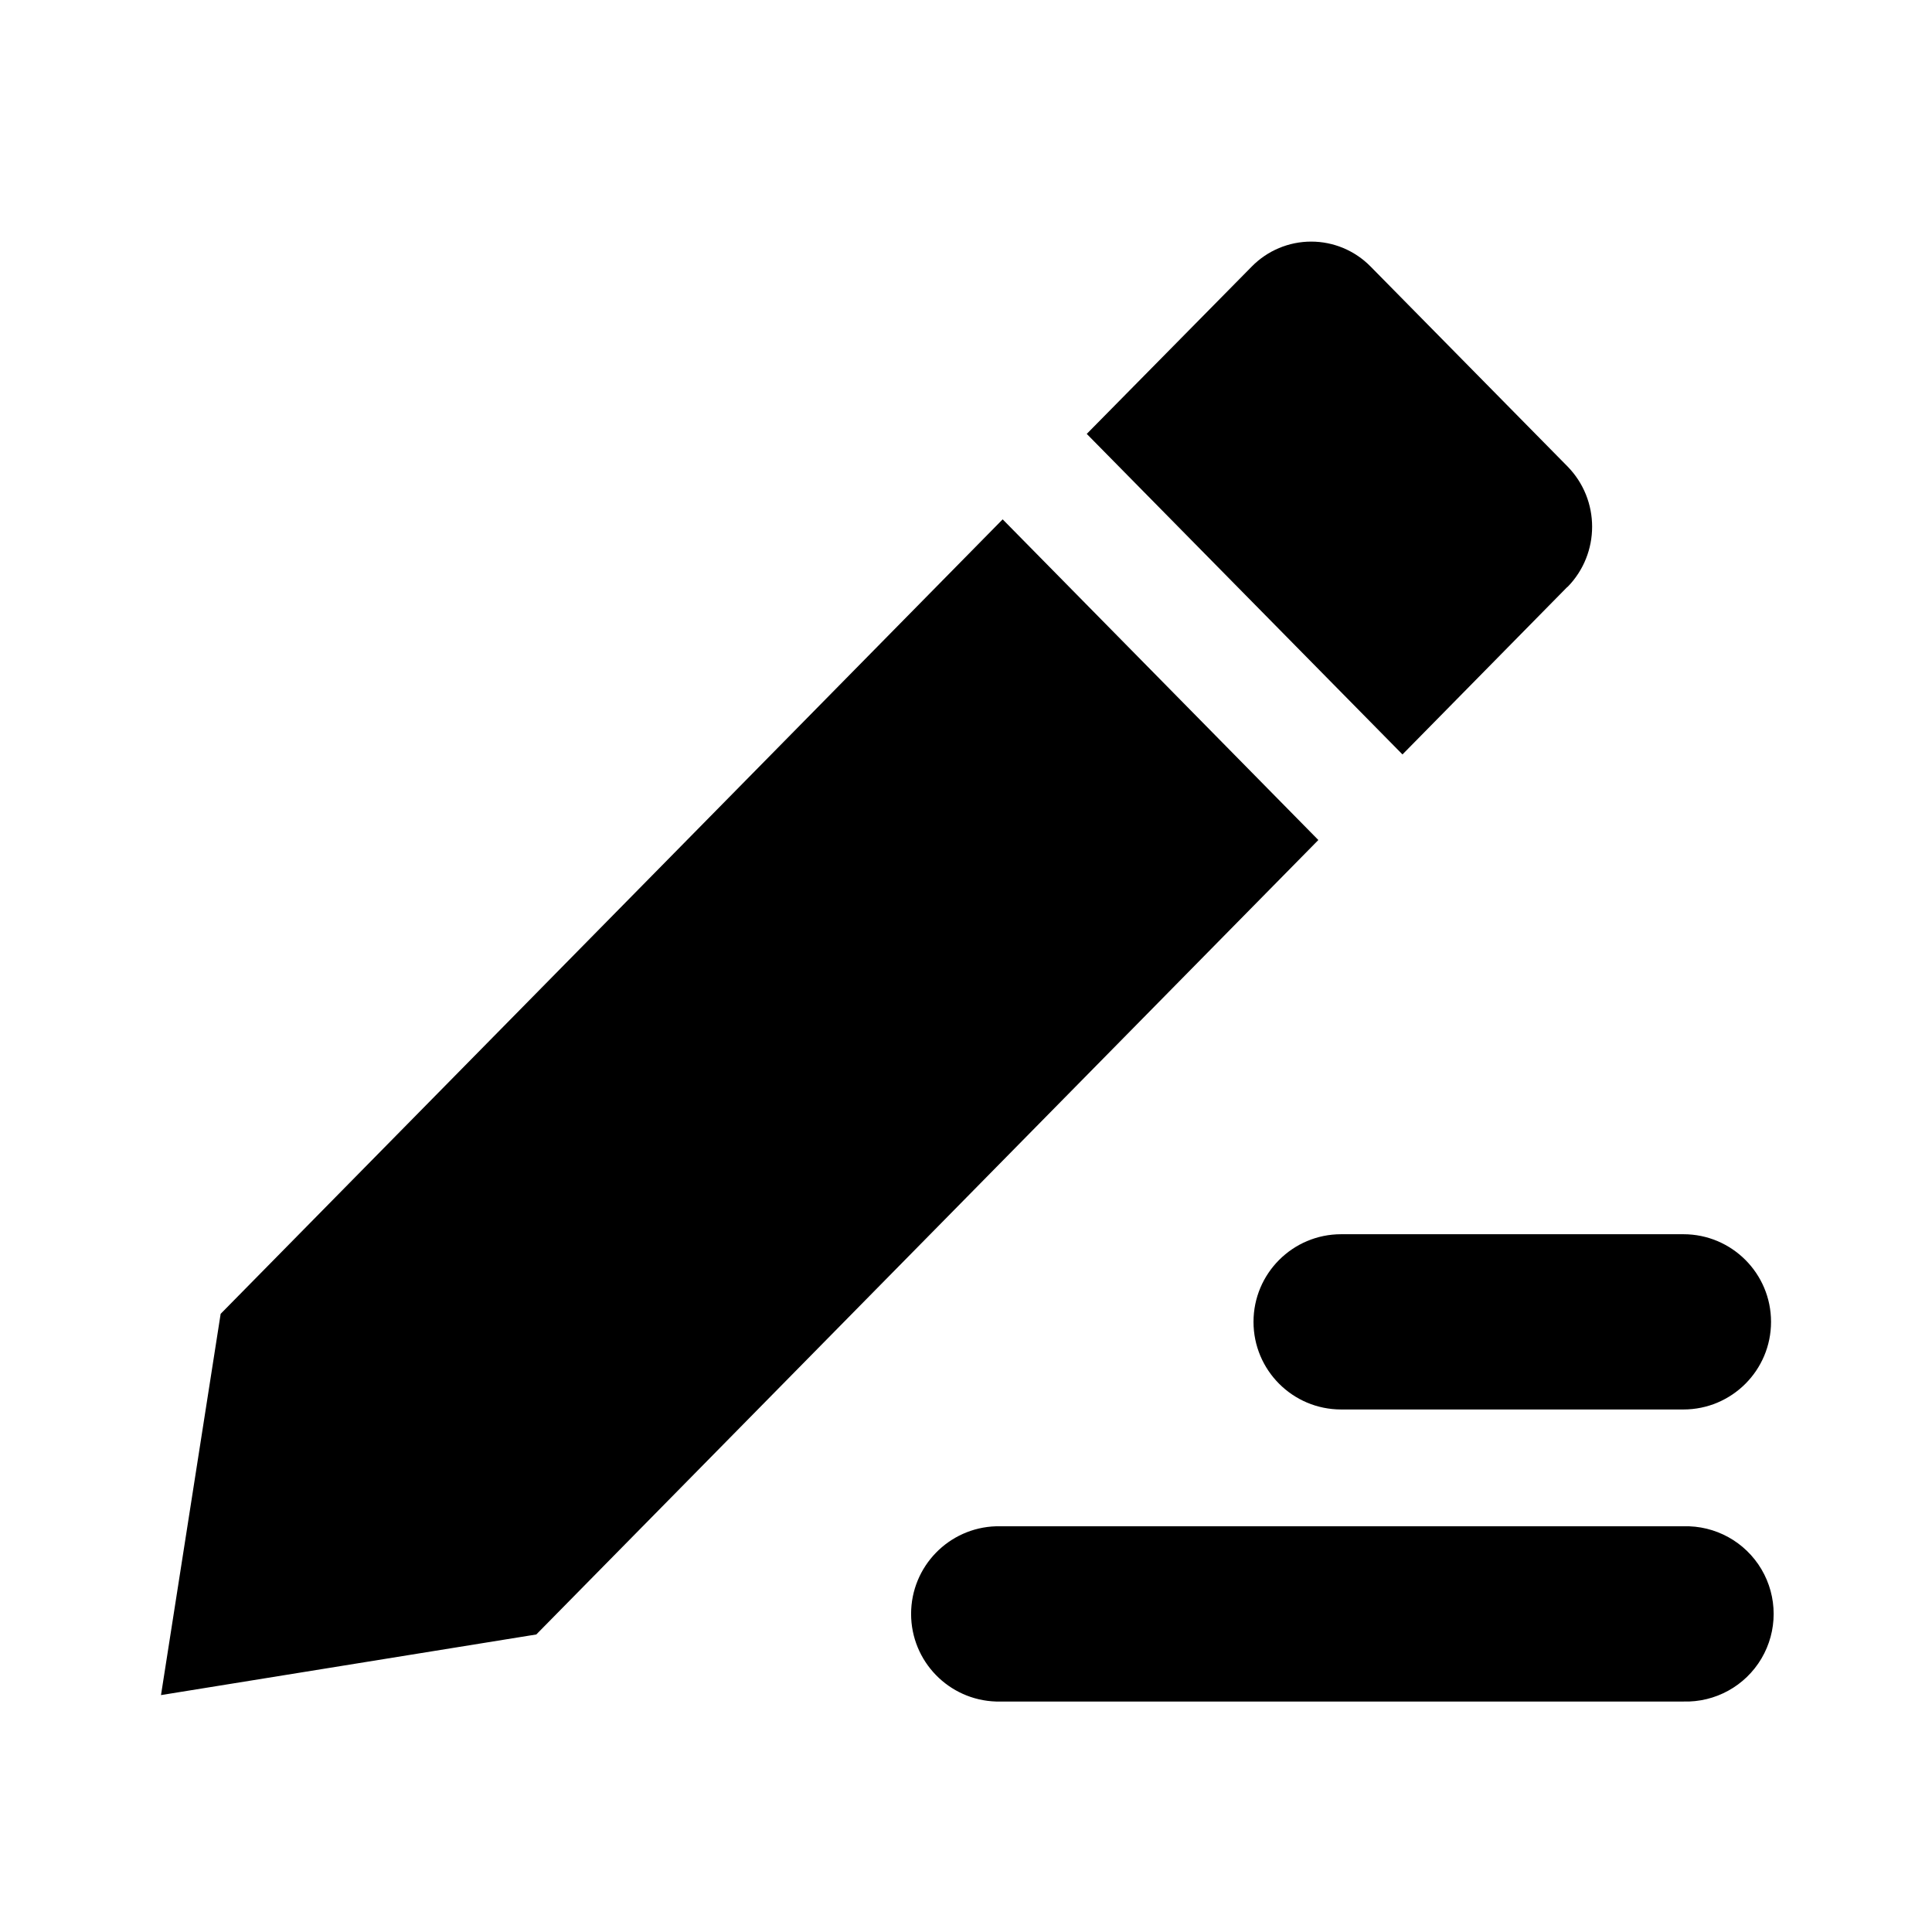
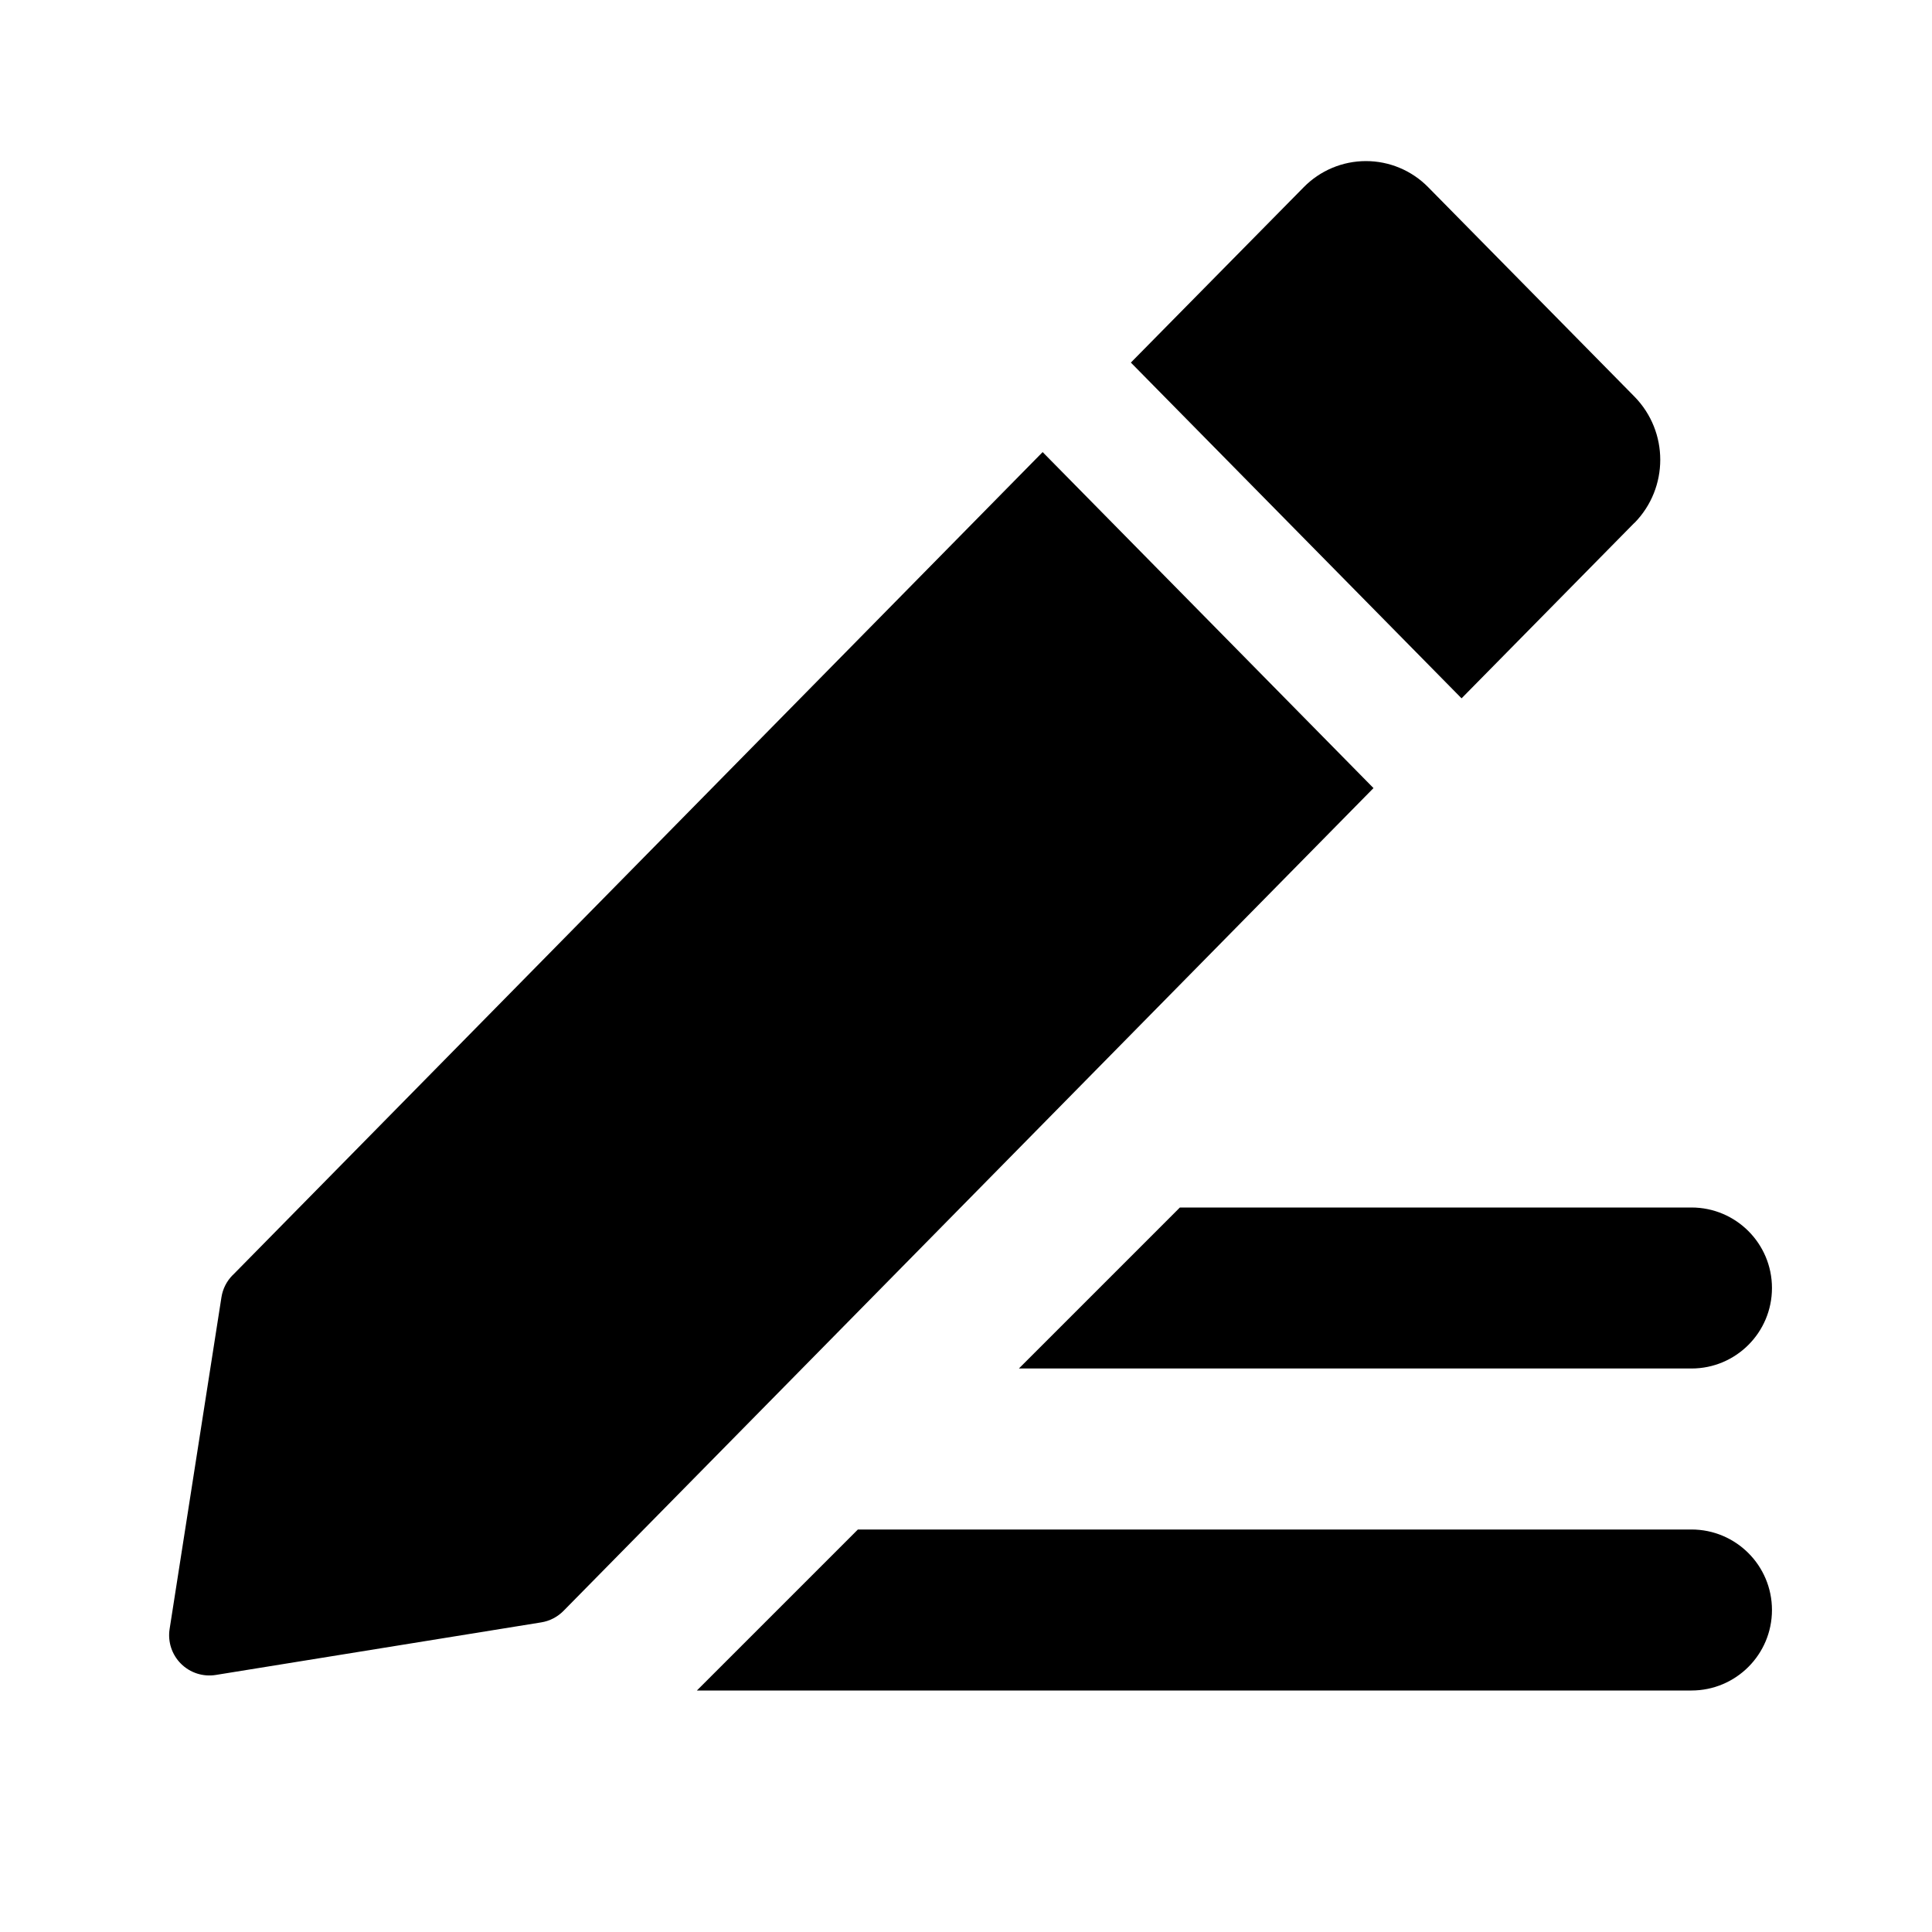
<svg xmlns="http://www.w3.org/2000/svg" width="24" height="24" viewBox="0 0 24 24">
-   <path d="m12.455 6.452-9.714 9.869L2 21.057l4.662-.753 9.715-9.869-3.922-3.984v.001zm7.017.84a1.07 1.07 0 0 0 0-1.498L17.025 3.31a1.034 1.034 0 0 0-1.474 0L13.5 5.39l3.922 3.982 2.049-2.082v.001zM12.374 18.96h8.537a1.089 1.089 0 1 1 0 2.177h-8.537a1.089 1.089 0 0 1 0-2.177zm4.286-3.628h4.252a1.088 1.088 0 0 1 0 2.177H16.66a1.088 1.088 0 0 1 0-2.177z" fill="currentColor" stroke="none" stroke-width="1" fill-rule="evenodd" />
+   <g stroke="none" stroke-width="1" fill="currentColor" fill-rule="evenodd">
+     <path d="M2.89 15.84a.5.5 0 0 0-.139.274l-.644 4.122a.5.5 0 0 0 .573.571l4.042-.653A.5.5 0 0 0 7 20.011L17.062 9.79l-4.11-4.174L2.89 15.841zM20.304 6.496a1.121 1.121 0 0 0 0-1.569l-2.563-2.602a1.083 1.083 0 0 0-1.545 0l-2.148 2.179 4.108 4.171 2.147-2.18.001.001zM12.657 17h8.355a1 1 0 1 0 0-2h-6.355l-2 2zM8.657 21h12.355a1 1 0 1 0 0-2H10.657l-2 2z" />
+   </g>
</svg>
